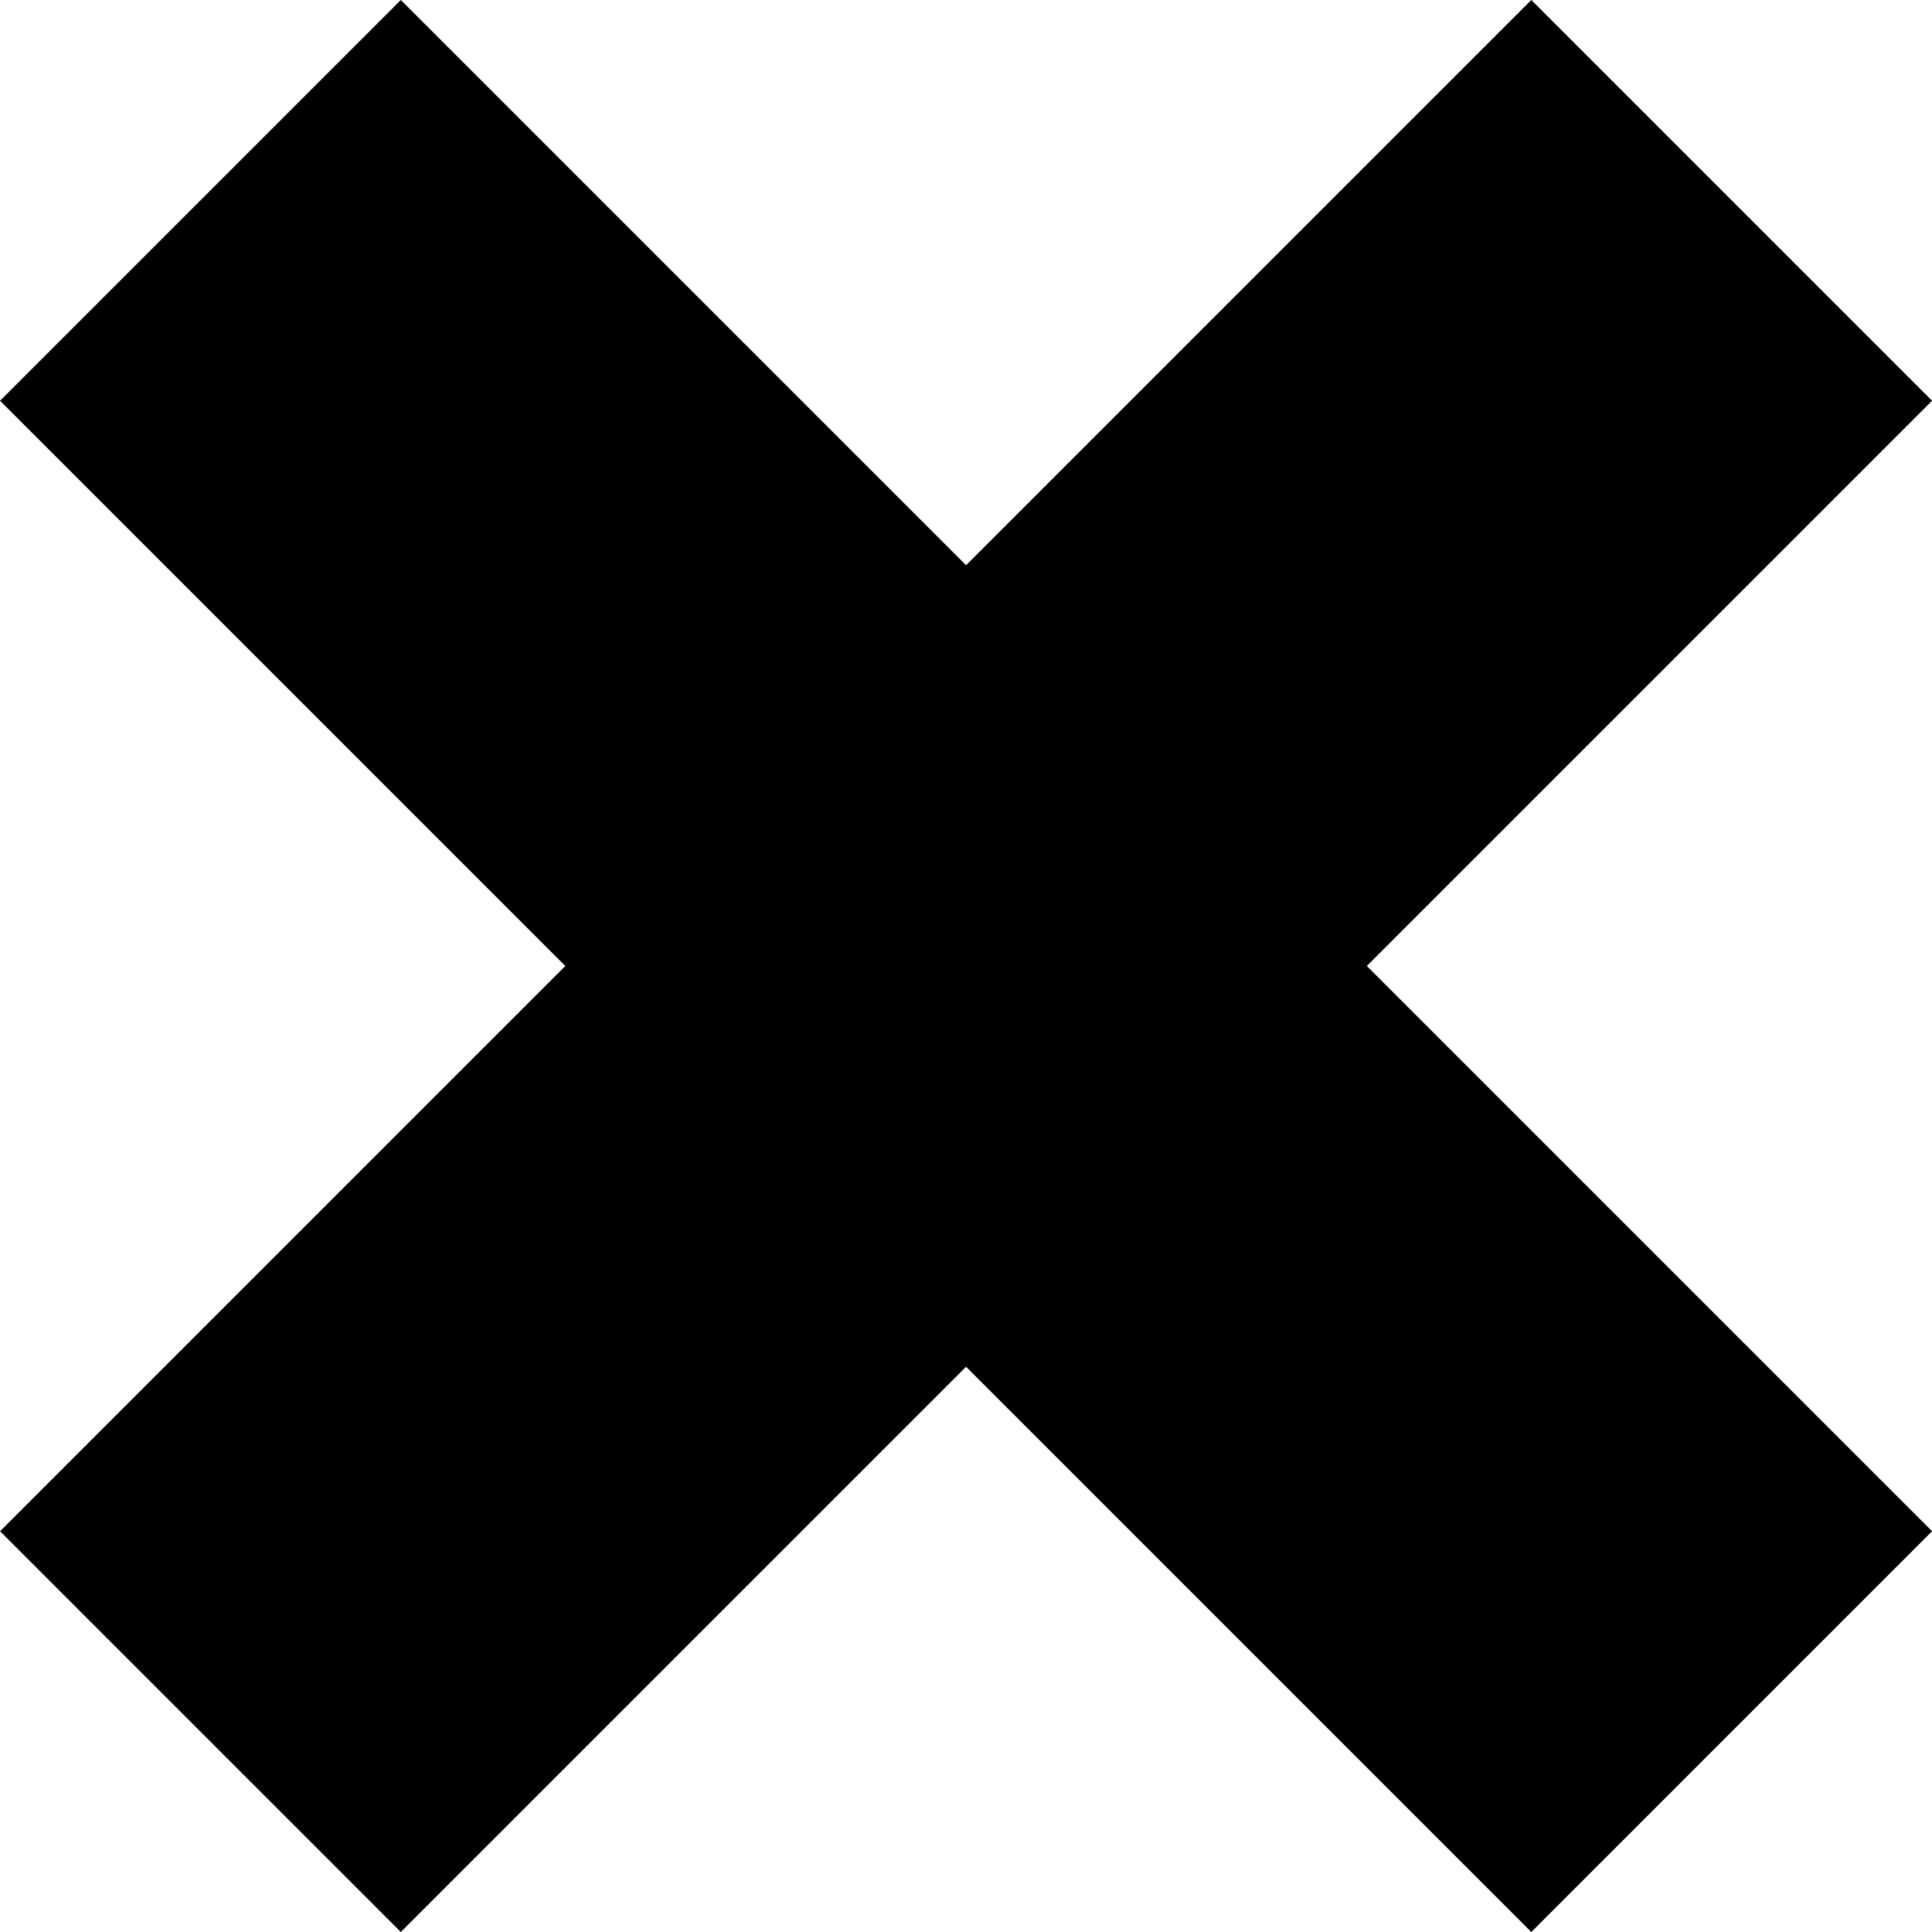
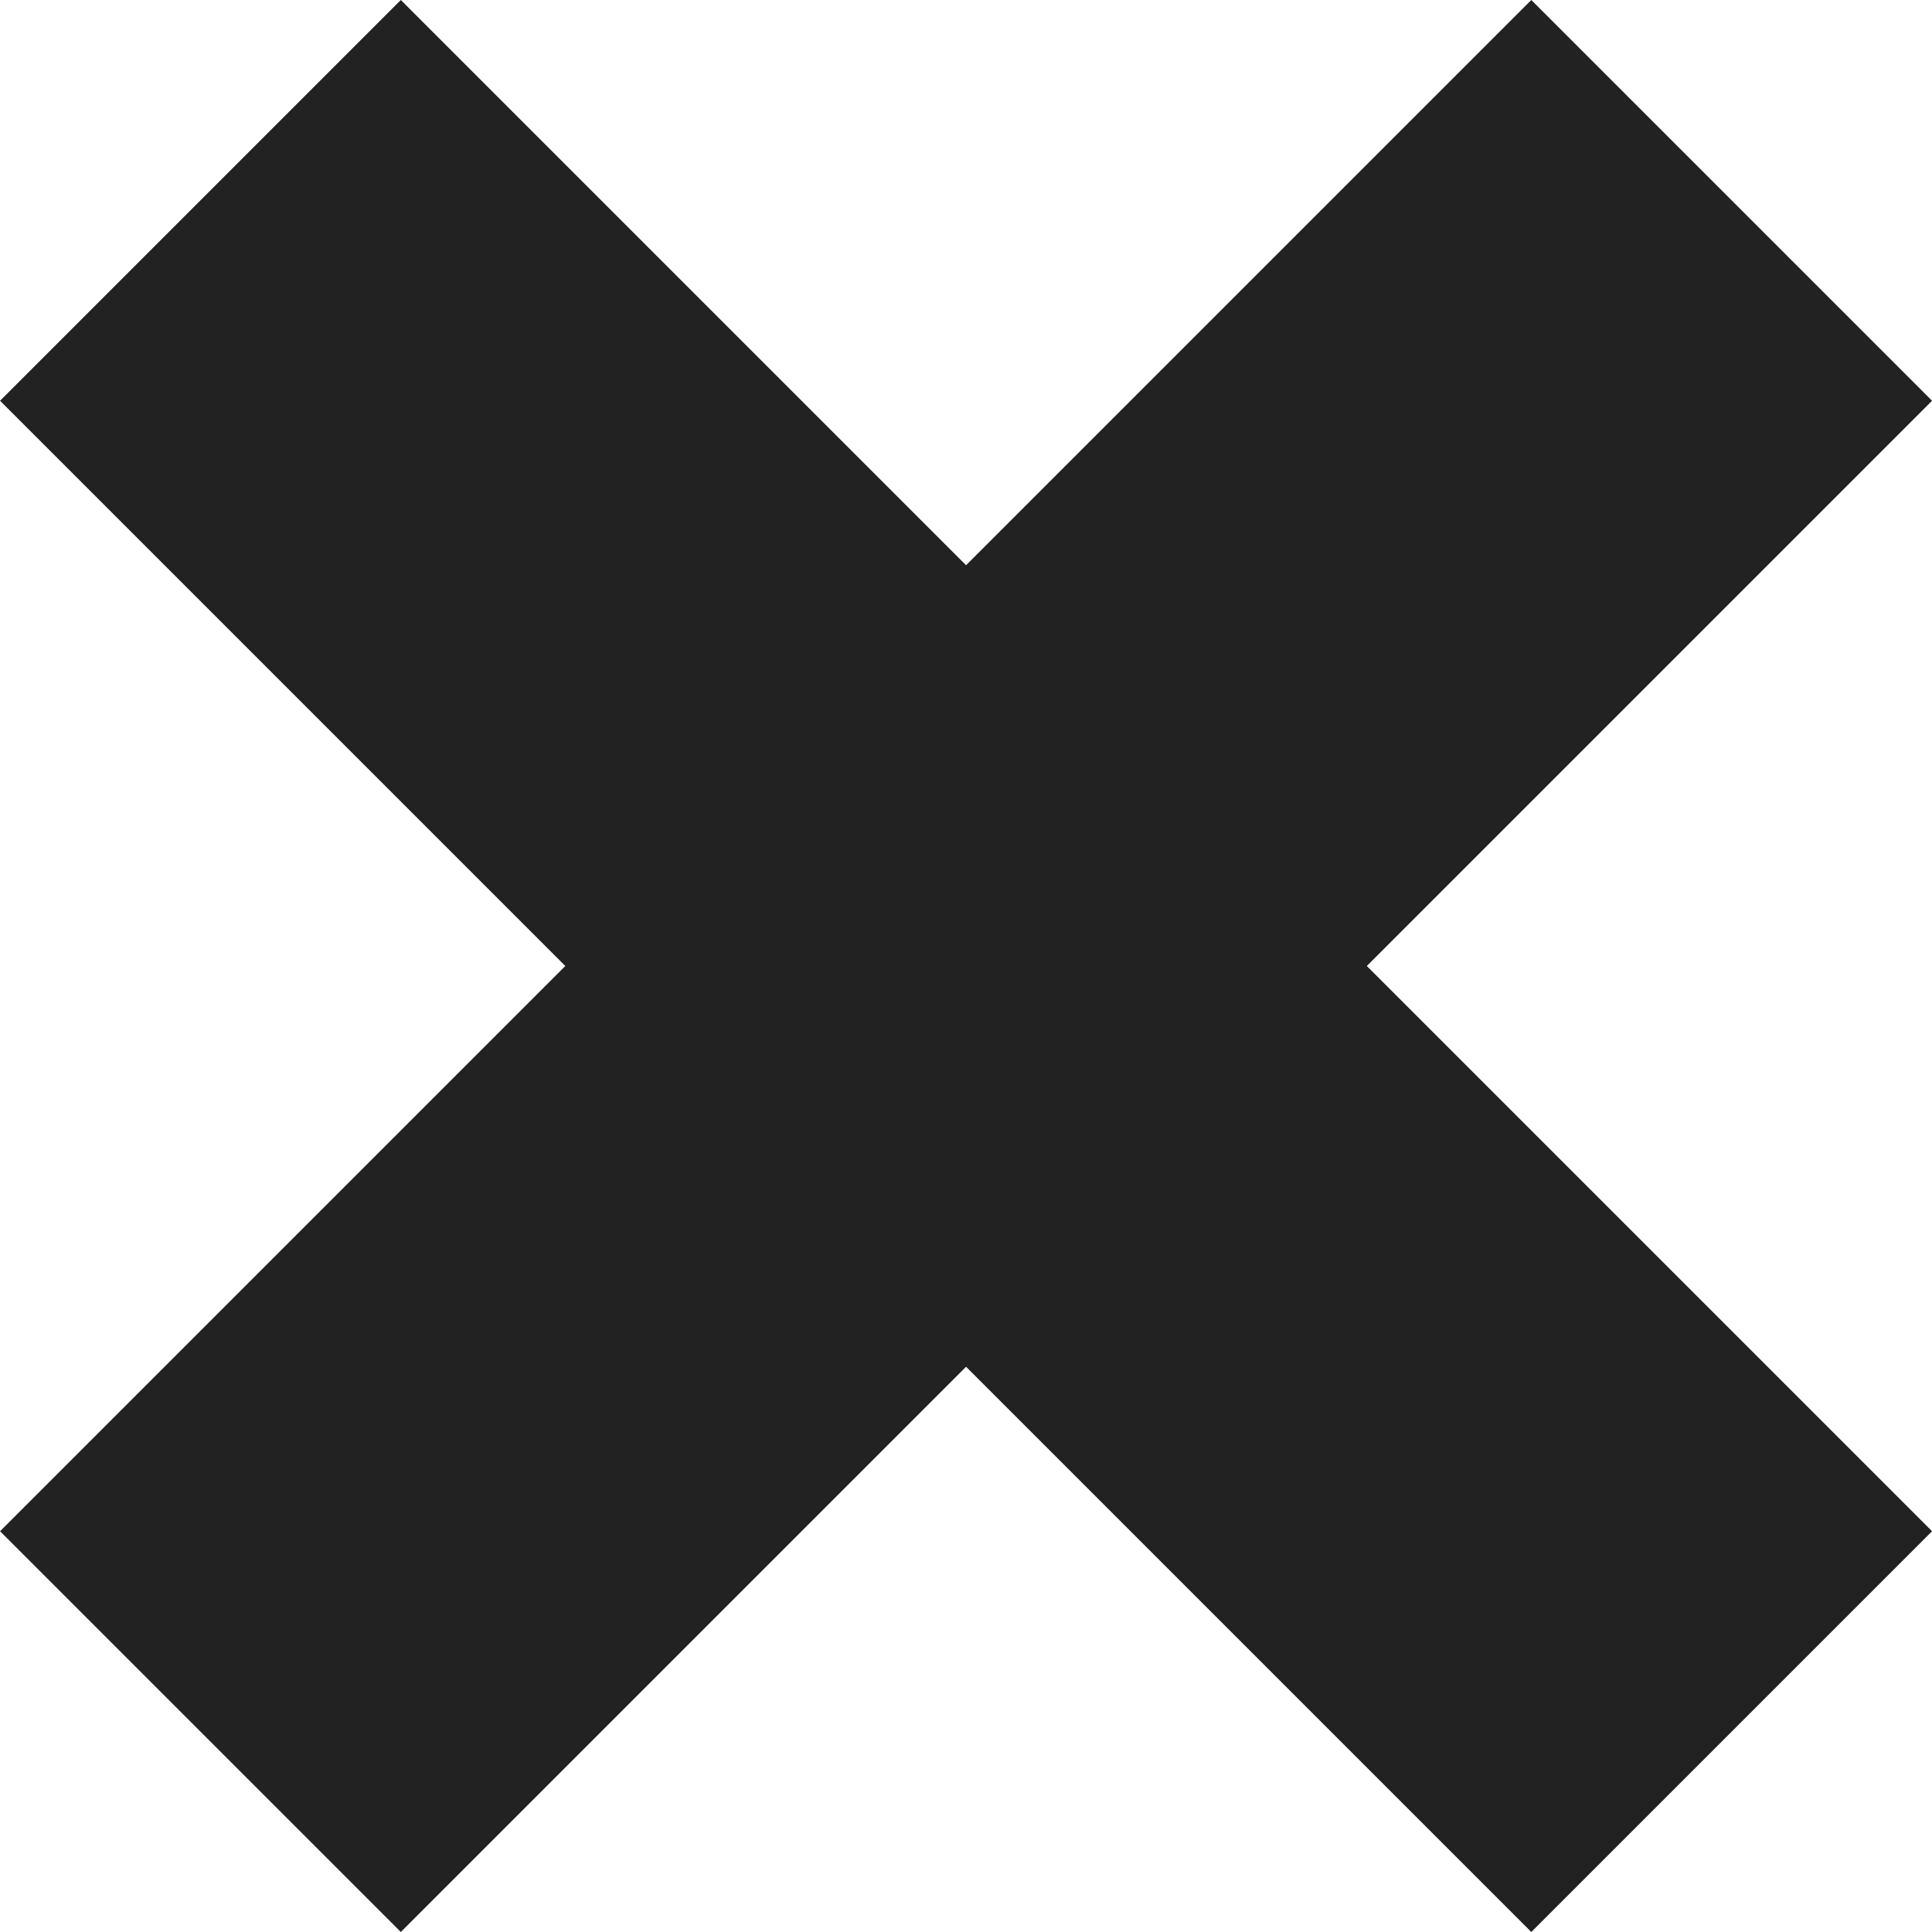
<svg xmlns="http://www.w3.org/2000/svg" width="16" height="16" id="svg2" version="1.1">
  <defs id="defs4" />
  <g id="layer1" transform="translate(-52.11049,-582.913)">
-     <path style="fill:#000;fill-opacity:1;stroke:none" d="m 64.792,582.913 -4.681,4.681 -4.681,-4.681 -3.319,3.319 4.681,4.681 -4.681,4.681 3.319,3.319 4.681,-4.681 4.681,4.681 3.319,-3.319 -4.681,-4.681 4.681,-4.681 -3.319,-3.319 z" id="rect3782-1" />
+     <path style="fill:#222;fill-opacity:1;stroke:none" d="m 64.792,582.913 -4.681,4.681 -4.681,-4.681 -3.319,3.319 4.681,4.681 -4.681,4.681 3.319,3.319 4.681,-4.681 4.681,4.681 3.319,-3.319 -4.681,-4.681 4.681,-4.681 -3.319,-3.319 z" id="rect3782-1" />
  </g>
</svg>
